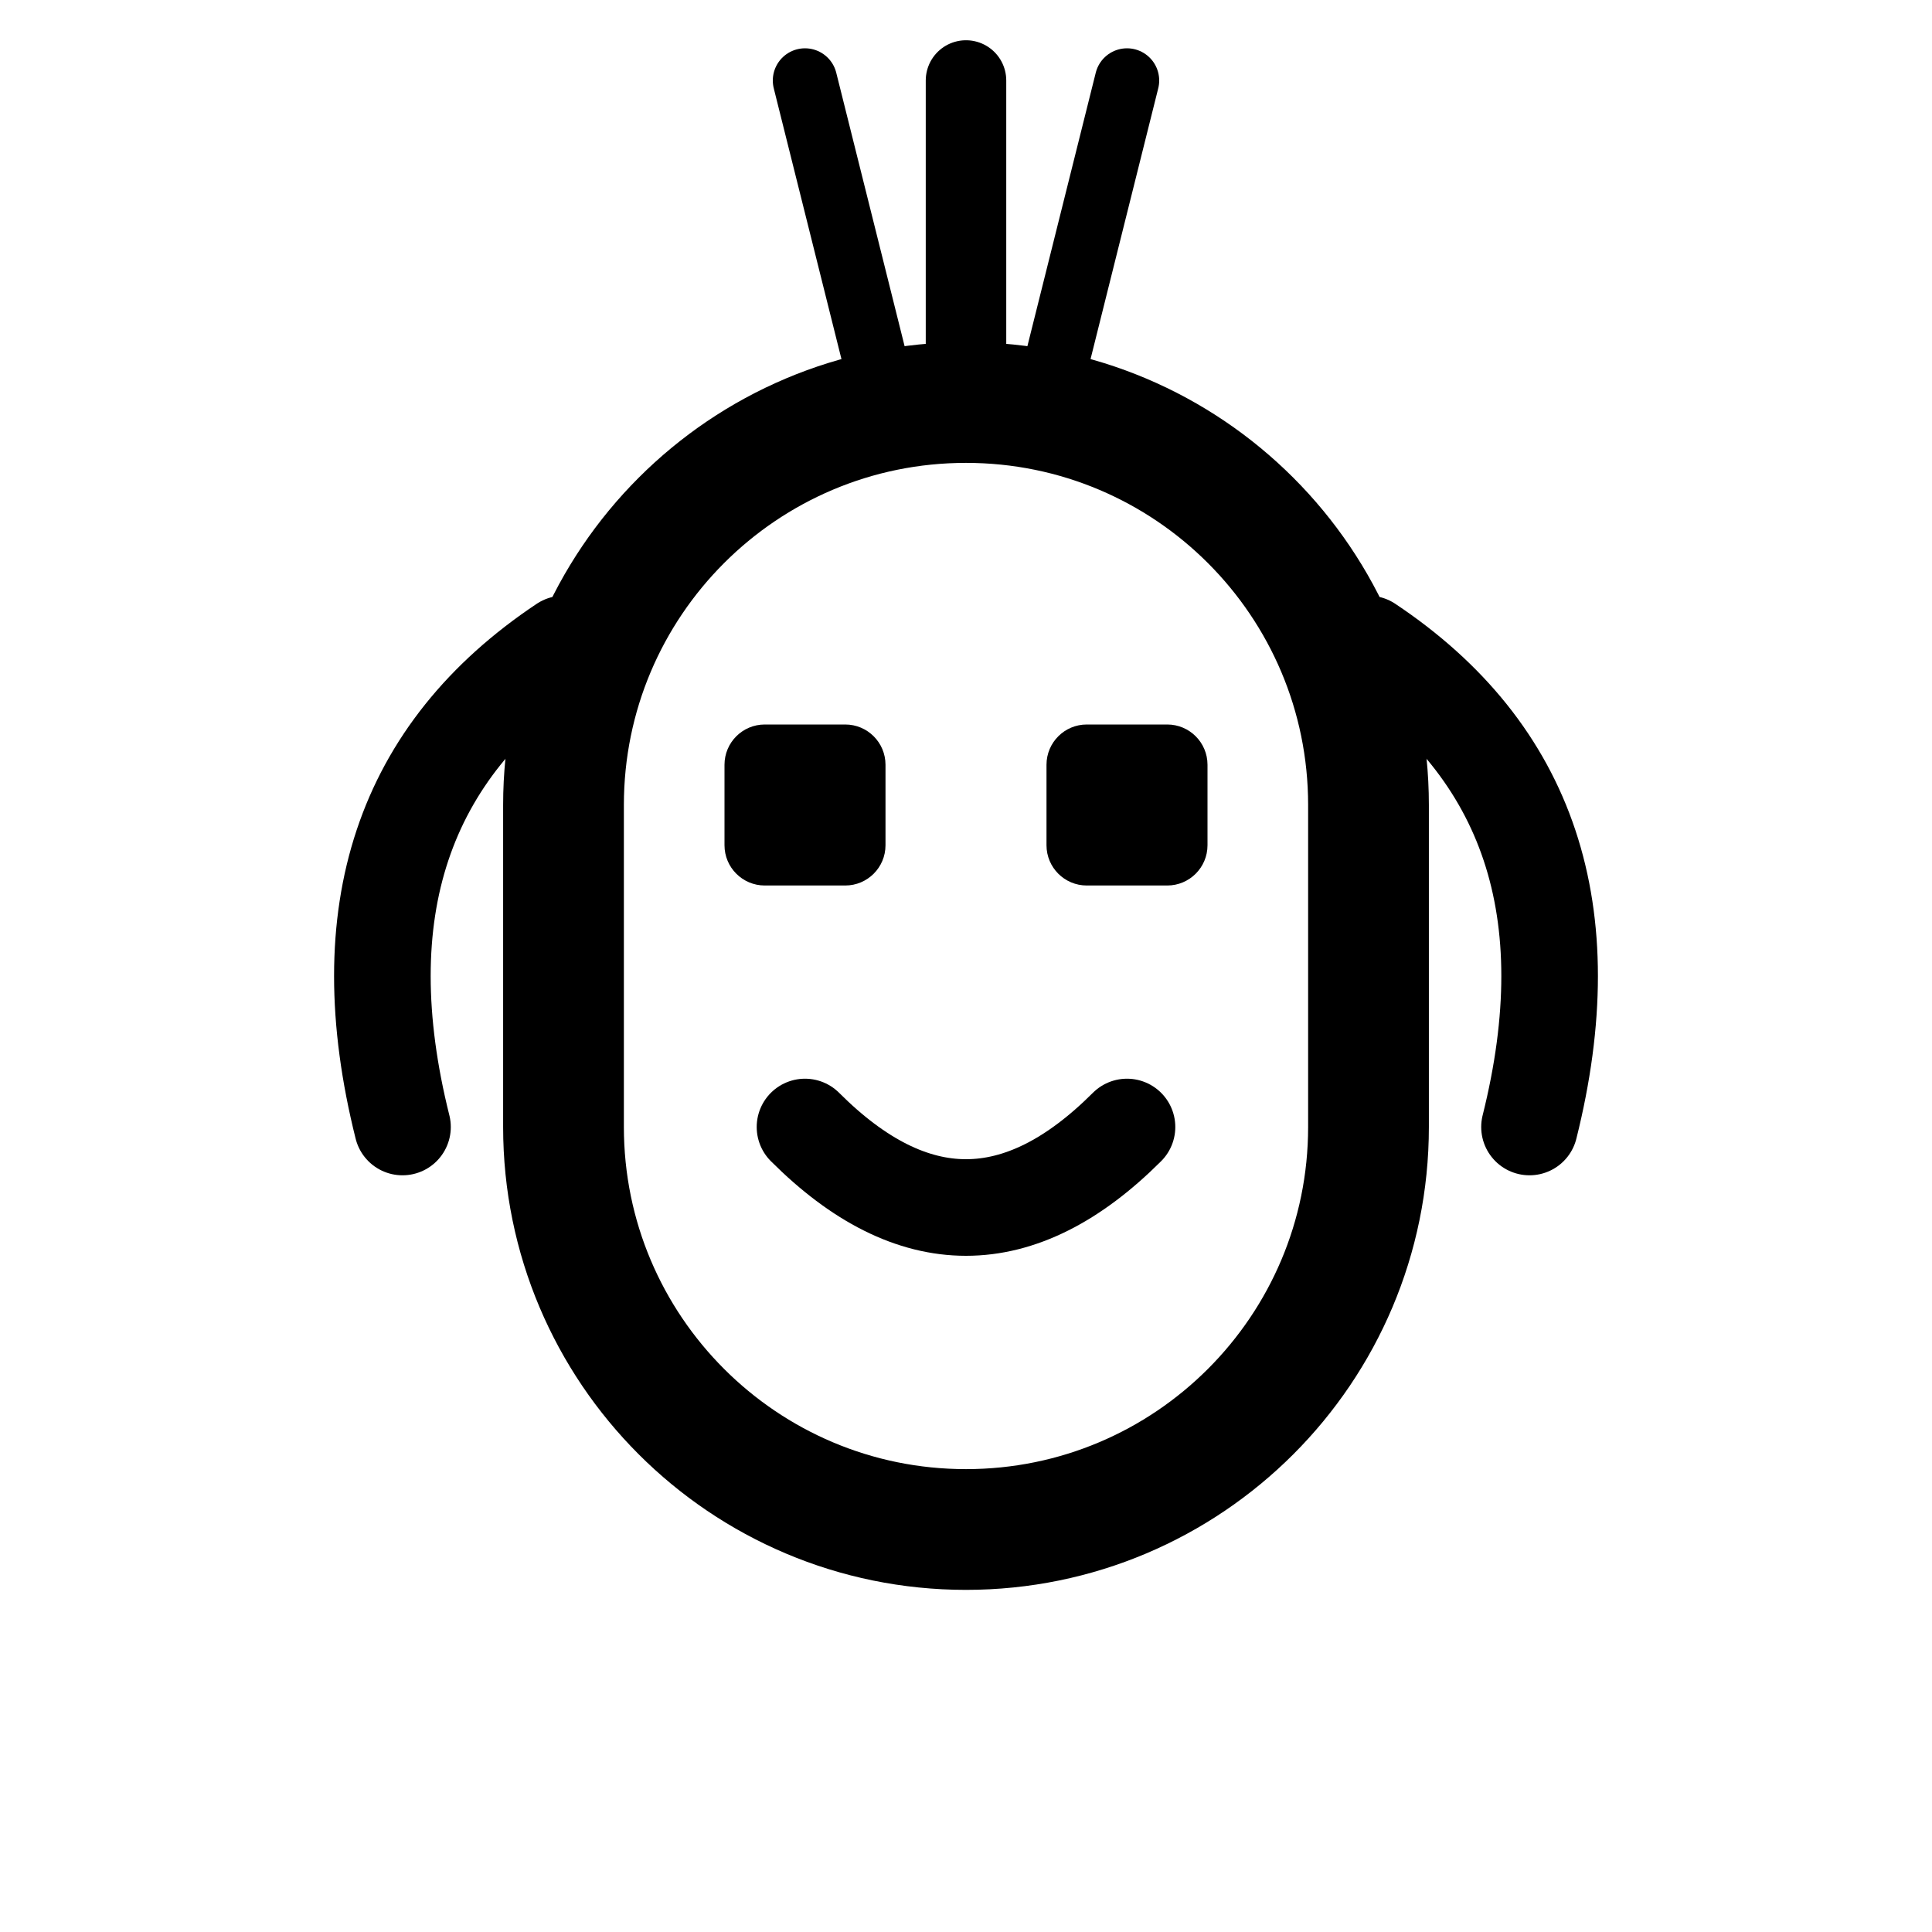
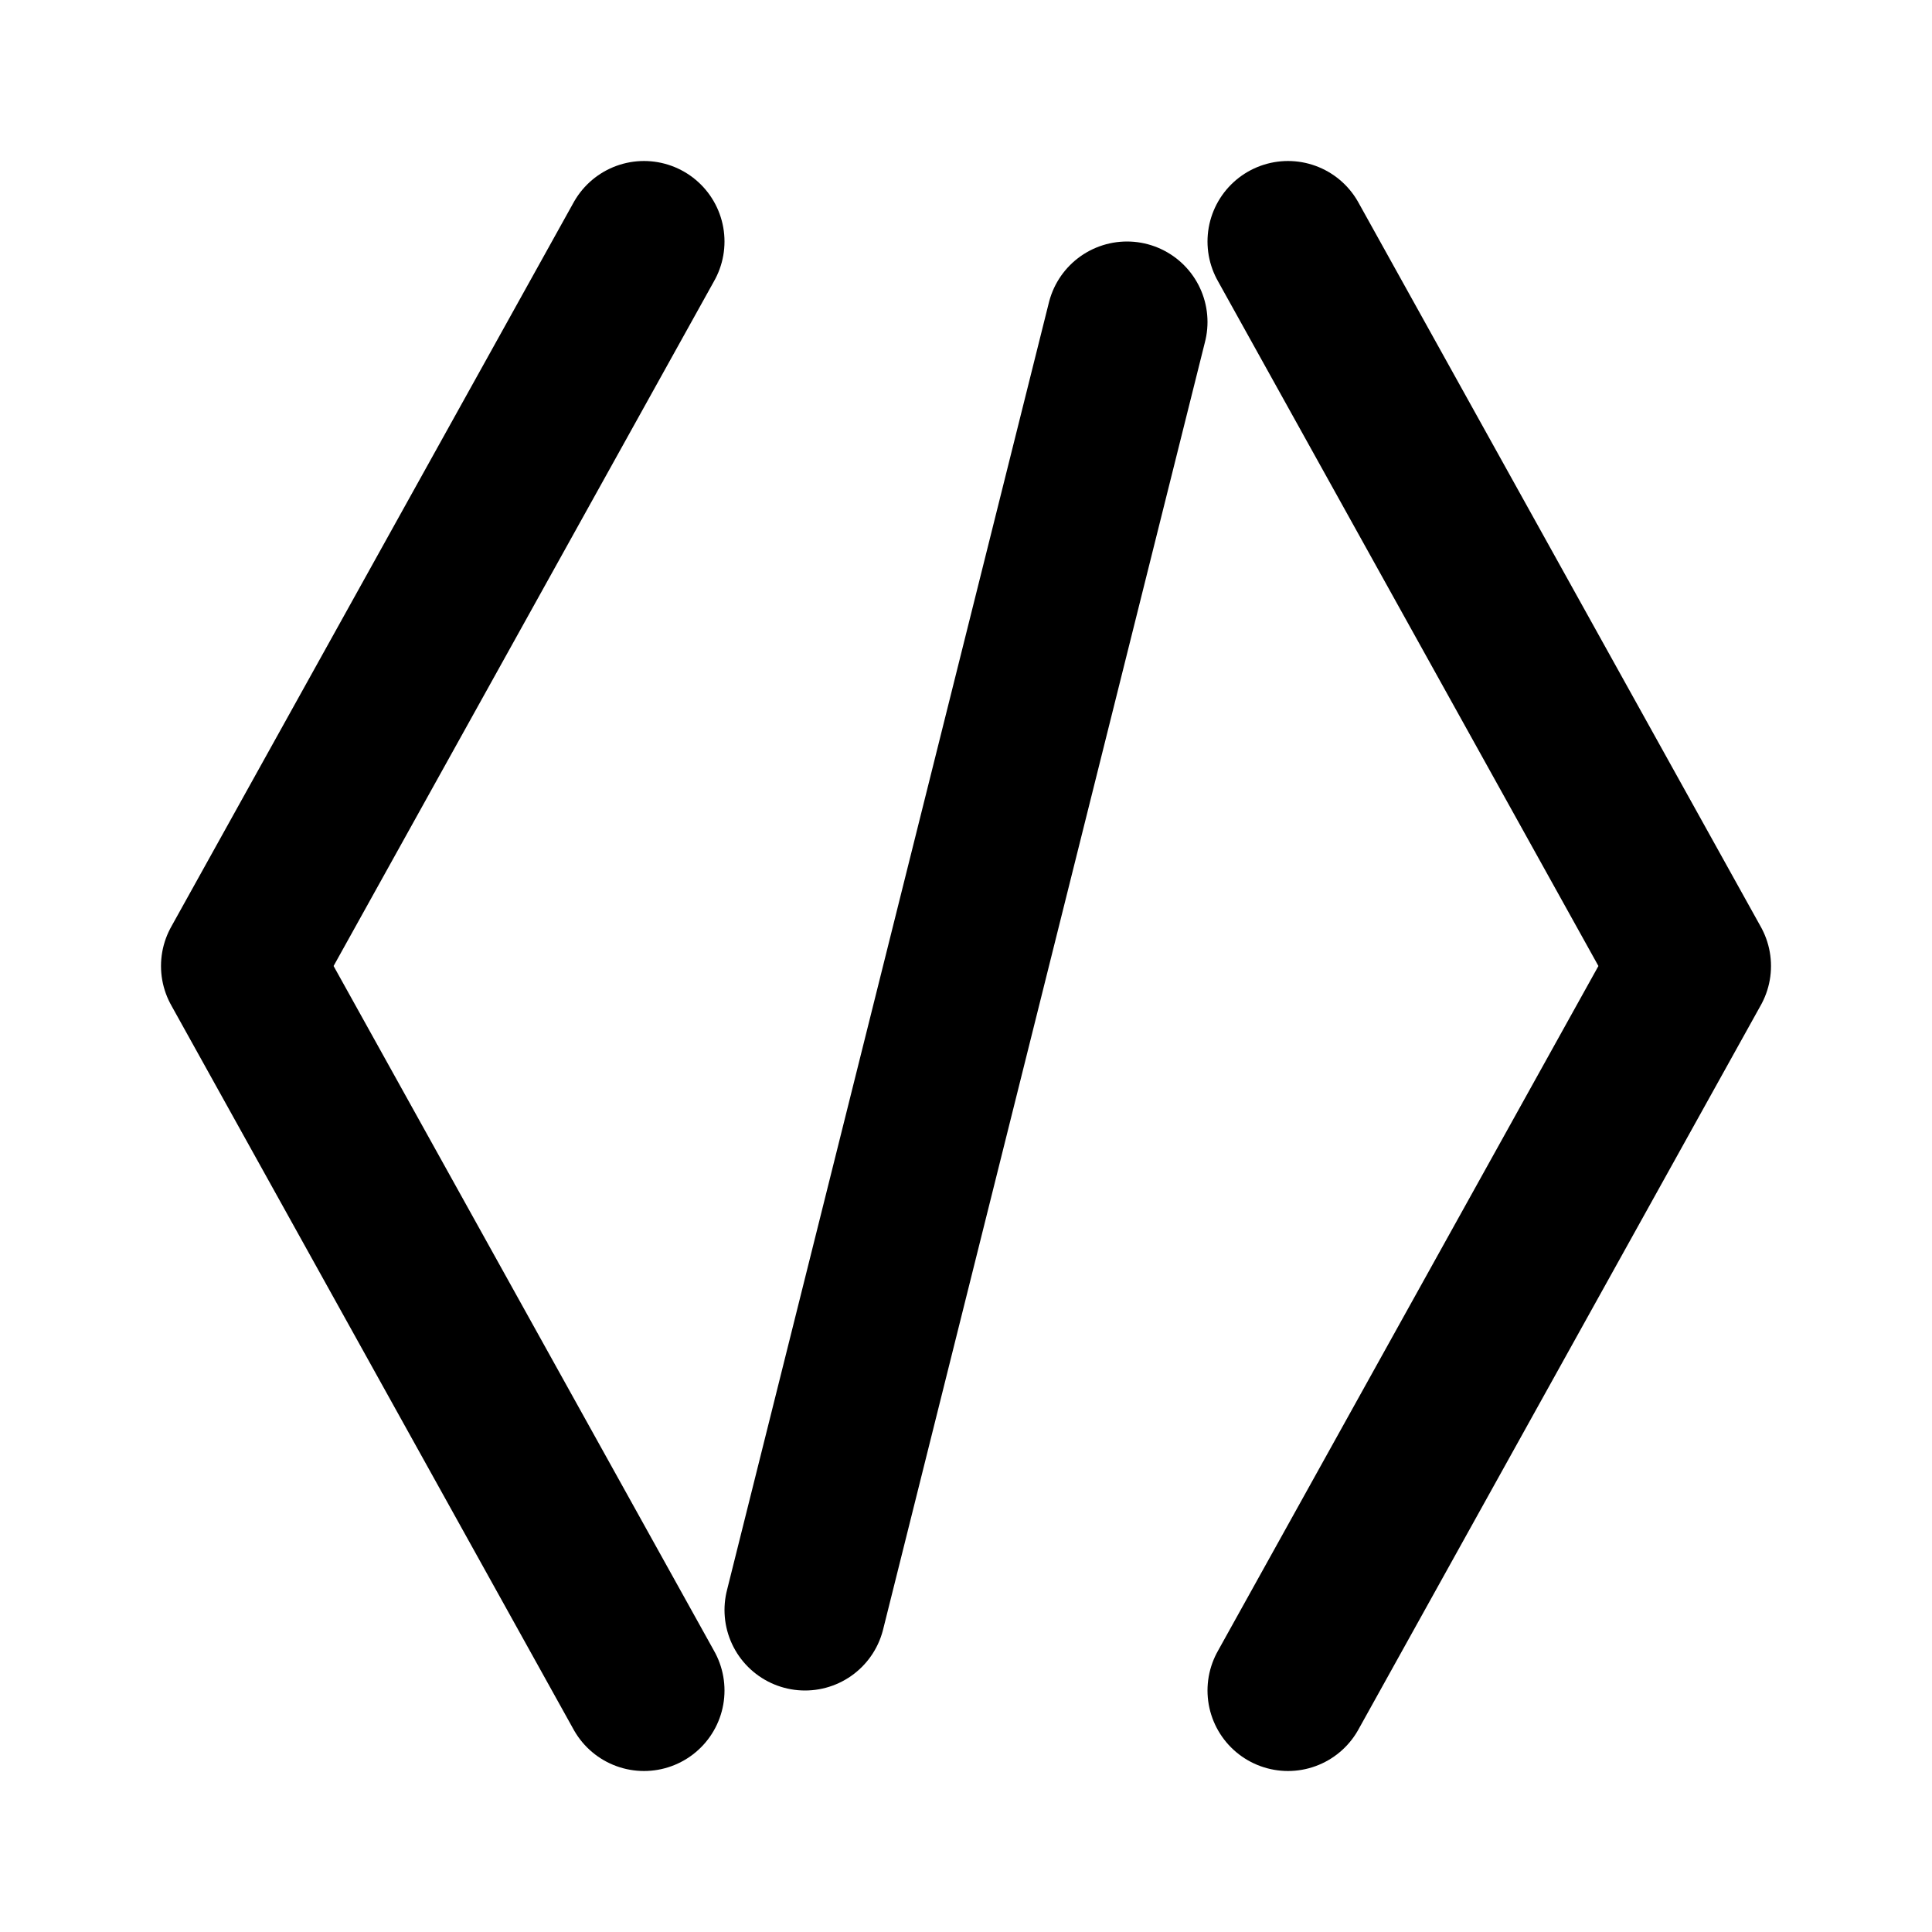
- <svg xmlns="http://www.w3.org/2000/svg" width="24" height="24" viewBox="0 0 24 24" fill="none">
-   <style>
-     @keyframes pulse { 0%,100% { opacity: 0.85; } 50% { opacity: 1; } }
-     @keyframes silk { 0%,100% { transform: rotate(0); } 50% { transform: rotate(4deg); } }
-     .cob { animation: pulse 2.5s ease-in-out infinite; }
-     .silk { animation: silk 2s ease-in-out infinite; transform-origin: 12px 3px; }
-   </style>
-   <g class="cob">
-     <rect x="7" y="5" width="10" height="14" rx="5" stroke="currentColor" stroke-width="1.5" />
-     <rect x="9" y="9" width="2" height="2" rx="0.5" fill="currentColor" />
-     <rect x="13" y="9" width="2" height="2" rx="0.5" fill="currentColor" />
-     <path d="M10 14 Q12 16 14 14" stroke="currentColor" stroke-width="1.2" stroke-linecap="round" fill="none" />
-     <path d="M7 8 Q4 10 5 14" stroke="currentColor" stroke-width="1.2" stroke-linecap="round" />
-     <path d="M17 8 Q20 10 19 14" stroke="currentColor" stroke-width="1.2" stroke-linecap="round" />
-   </g>
-   <g class="silk">
-     <path d="M11 5 Q10.5 3 10 1" stroke="currentColor" stroke-width="0.8" stroke-linecap="round" />
-     <path d="M12 5 Q12 2.5 12 1" stroke="currentColor" stroke-width="1" stroke-linecap="round" />
-     <path d="M13 5 Q13.5 3 14 1" stroke="currentColor" stroke-width="0.8" stroke-linecap="round" />
-   </g>
+ <svg xmlns="http://www.w3.org/2000/svg" width="24" height="24" viewBox="0 0 24 24" fill="none" stroke="currentColor" stroke-width="2" stroke-linecap="round" stroke-linejoin="round">
+   <polyline points="8 3 3 12 8 21" />
+   <polyline points="16 3 21 12 16 21" />
+   <line x1="14" y1="4" x2="10" y2="20" />
</svg>
